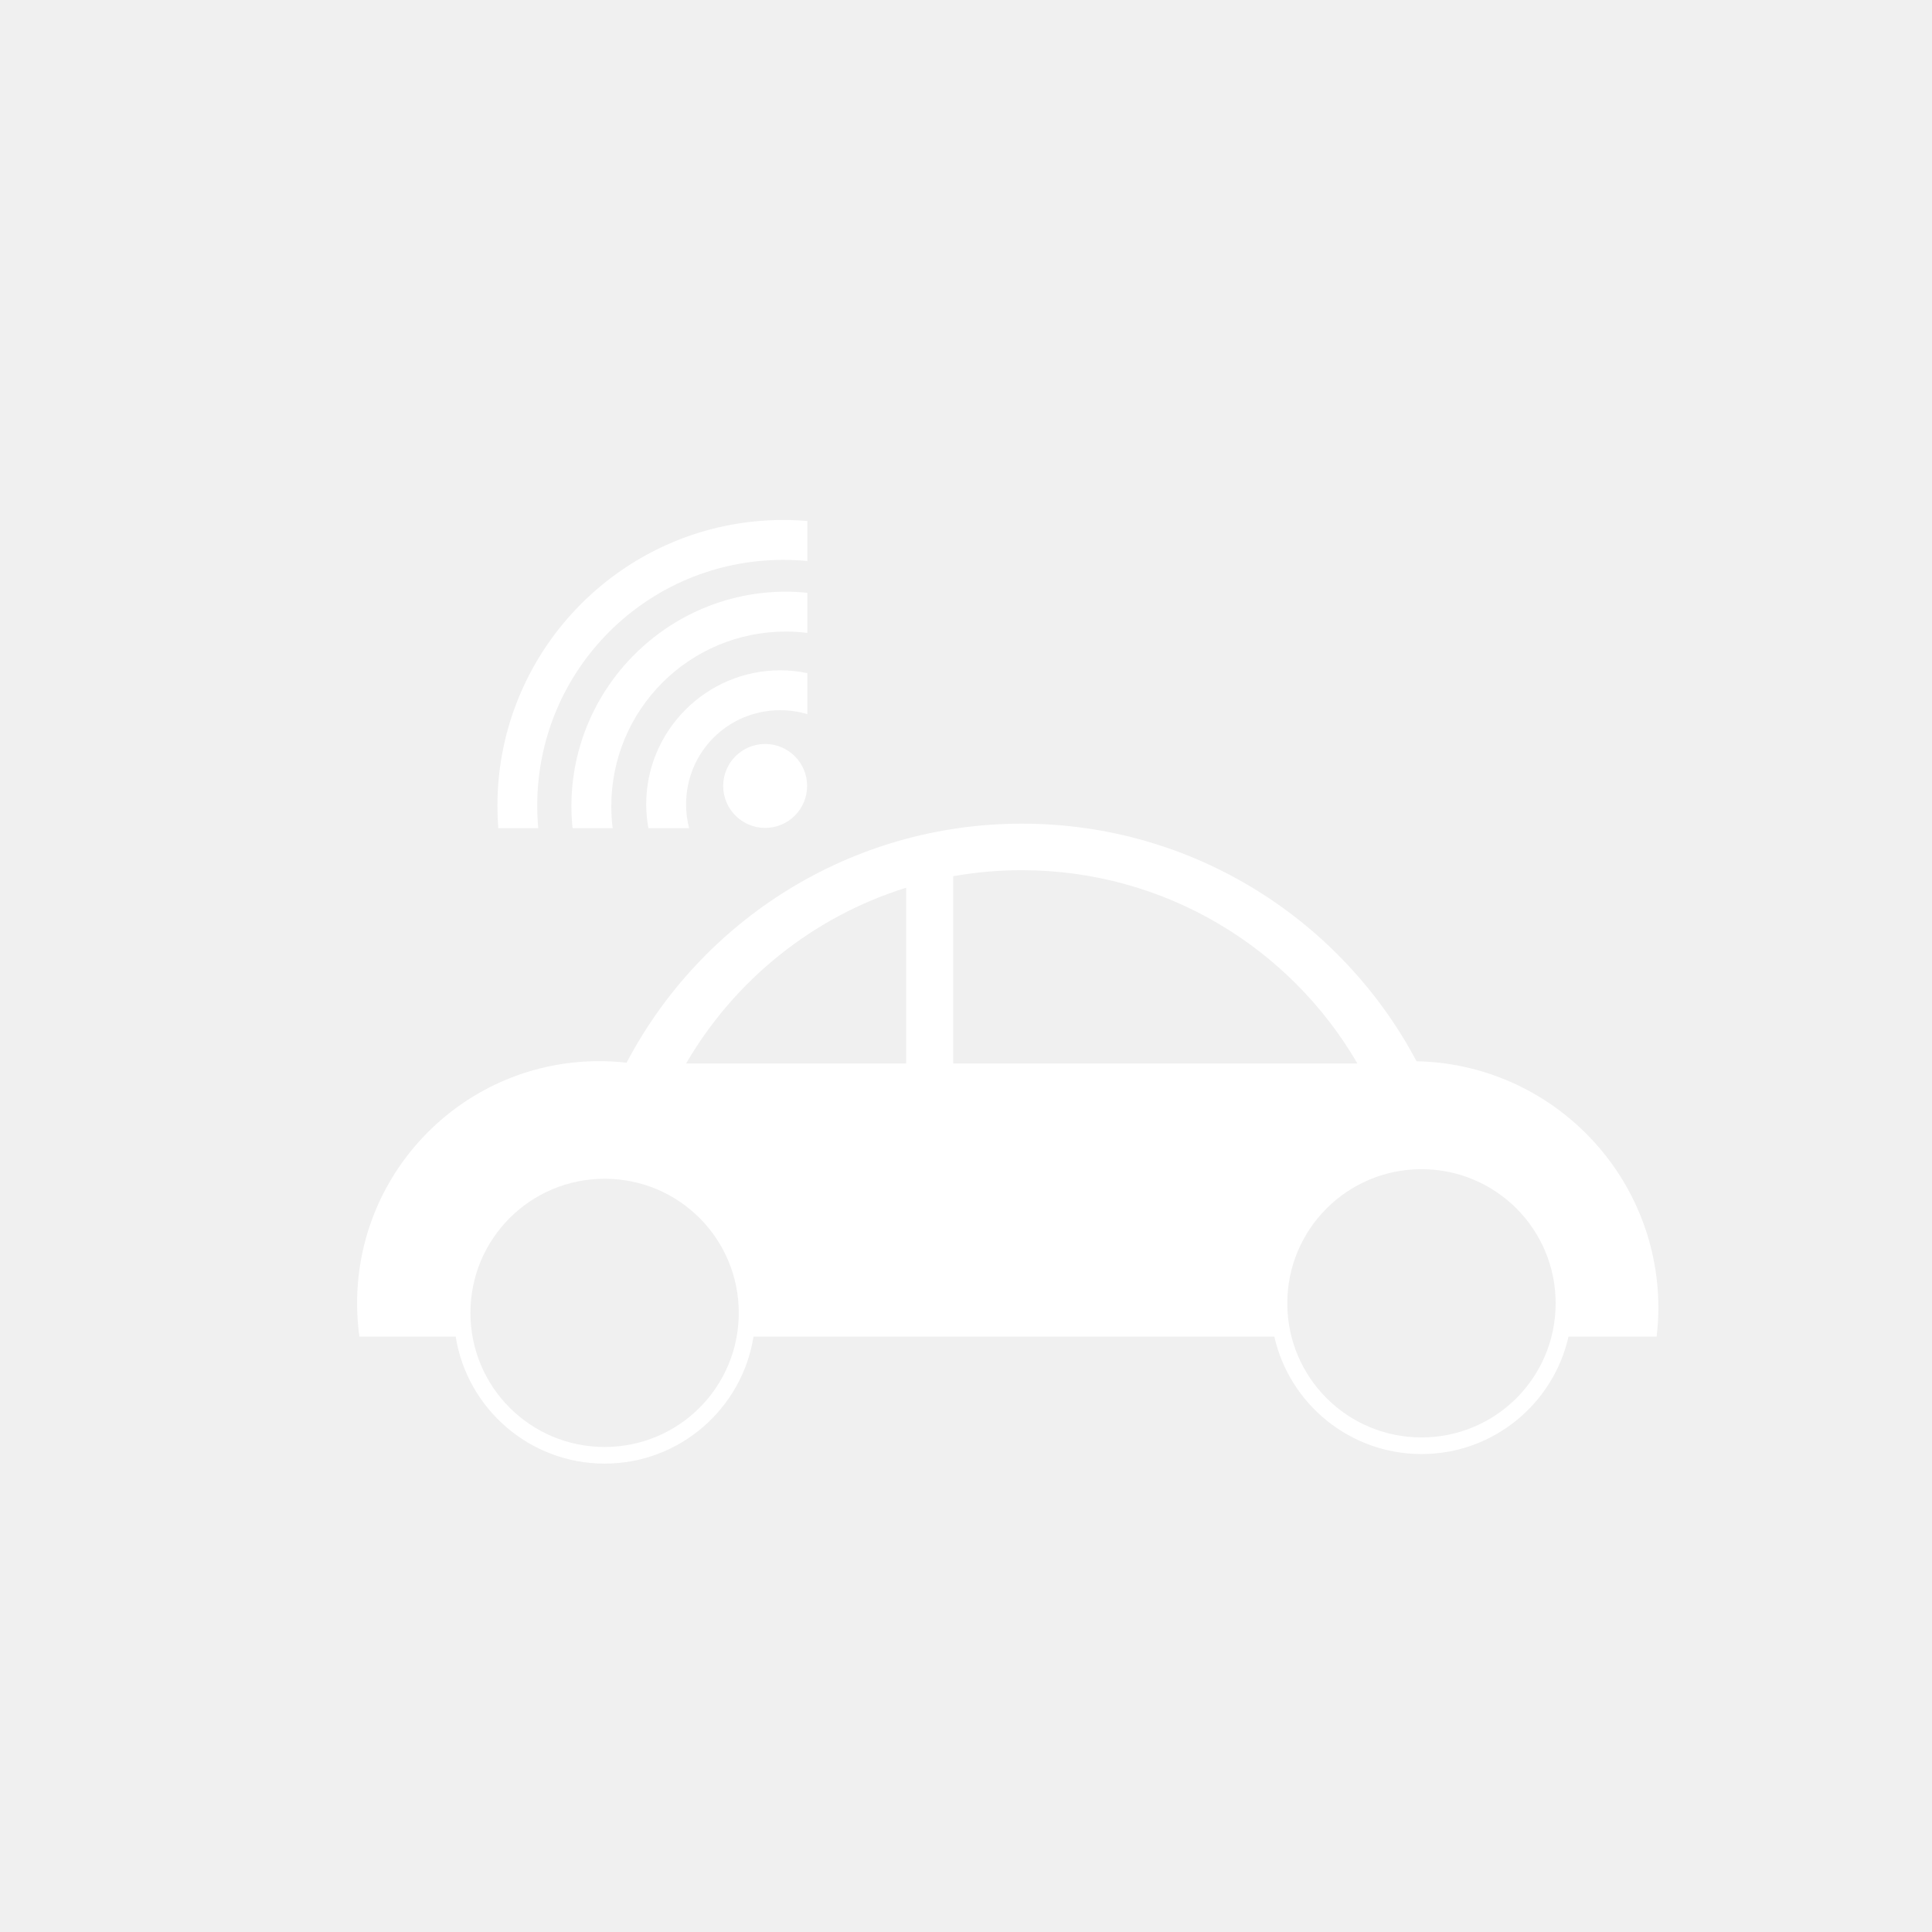
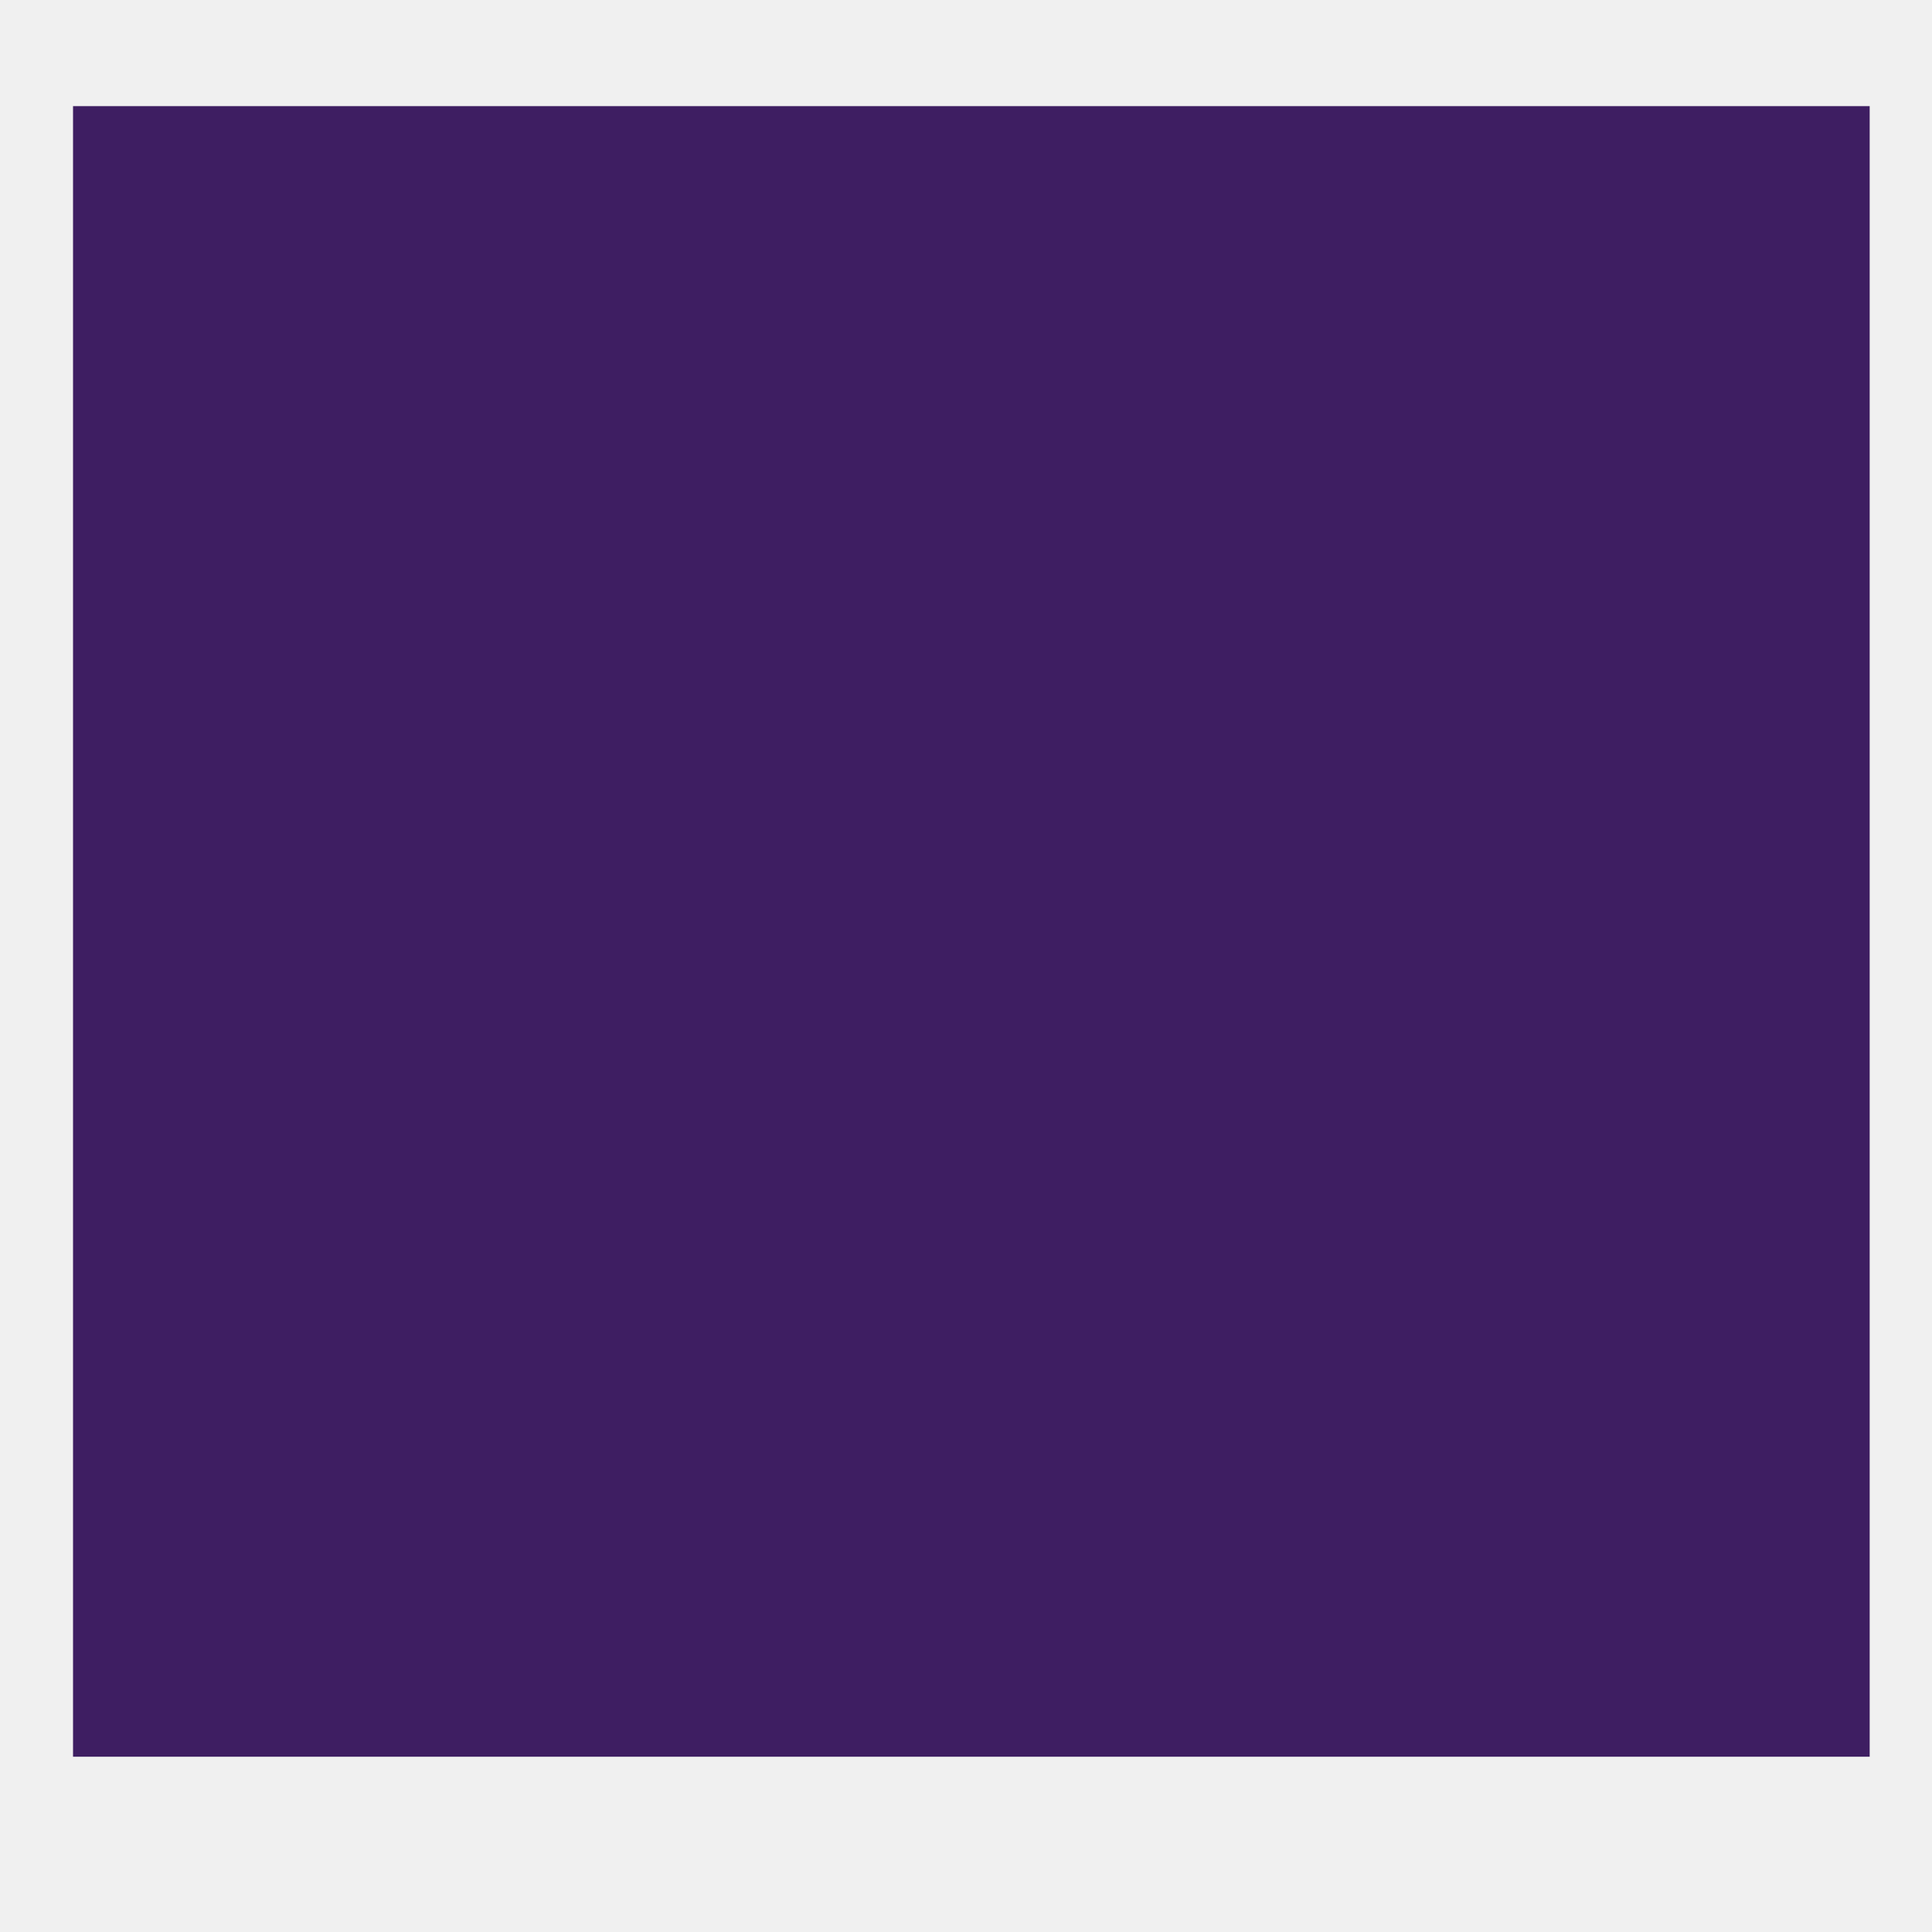
- <svg xmlns="http://www.w3.org/2000/svg" version="1.1" width="310" height="310" id="svg2">
+ <svg xmlns="http://www.w3.org/2000/svg" xmlns:ns1="http://www.openswatchbook.org/uri/2009/osb" width="310" height="310" id="svg2" version="1.1">
  <defs id="defs4">
-     <linearGradient id="linearGradient3808">
-       <stop id="stop3810" style="stop-color:#ffffff;stop-opacity:1" offset="0" />
+     <linearGradient id="linearGradient3808" ns1:paint="solid">
+       <stop style="stop-color:#ffffff;stop-opacity:1;" offset="0" id="stop3810" />
    </linearGradient>
  </defs>
-   <g transform="translate(0,-742.3622)" id="layer1">
-     <path d="m 125.691,825.796 c -25.3,0 -45.874,20.558 -45.874,45.858 0,1.208 0.041,2.399 0.133,3.584 l 6.418,0 c -0.106,-1.179 -0.167,-2.377 -0.167,-3.584 0,-21.84 17.65,-39.457 39.49,-39.457 1.297,0 2.586,0.062 3.851,0.183 l 0,-6.418 c -1.268,-0.106 -2.556,-0.167 -3.851,-0.167 z m 0.433,11.502 c -18.981,0 -34.439,15.458 -34.439,34.439 0,1.181 0.067,2.35 0.183,3.501 l 6.434,0 c -0.142,-1.147 -0.217,-2.314 -0.217,-3.501 0,-15.522 12.516,-28.038 28.038,-28.038 1.16,0 2.294,0.081 3.417,0.217 l 0,-6.434 c -1.124,-0.111 -2.265,-0.183 -3.417,-0.183 z m -0.933,12.619 c -11.842,0 -21.504,9.661 -21.504,21.504 0,1.304 0.126,2.576 0.35,3.817 l 6.534,0 c -0.315,-1.221 -0.483,-2.495 -0.483,-3.817 0,-8.383 6.72,-15.103 15.103,-15.103 1.511,0 2.977,0.227 4.351,0.633 l 0,-6.584 c -1.403,-0.289 -2.865,-0.45 -4.351,-0.45 z m -2.417,11.819 c -3.72,0 -6.734,3.015 -6.734,6.734 0,3.72 3.015,6.734 6.734,6.734 3.72,0 6.734,-3.015 6.734,-6.734 0,-3.72 -3.015,-6.734 -6.734,-6.734 z m 41.207,12.786 c -27.548,0 -51.461,15.555 -63.444,38.357 -1.441,-0.162 -2.899,-0.25 -4.384,-0.25 -21.464,0 -38.857,17.393 -38.857,38.857 0,1.806 0.128,3.594 0.367,5.334 l 15.453,0 c 1.828,11.546 11.85,20.387 23.904,20.387 12.054,0 22.062,-8.841 23.887,-20.387 l 13.752,0 52.459,0 17.353,0 c 2.432,10.79 12.103,18.853 23.621,18.853 11.518,0 21.158,-8.063 23.587,-18.853 l 14.136,0 c 0.172,-1.5 0.283,-3.021 0.283,-4.567 0,-21.61 -17.301,-39.169 -38.807,-39.607 -12.024,-22.672 -35.858,-38.123 -63.311,-38.123 z m -0.033,7.468 c 22.998,0 43.085,12.47 53.859,31.022 l -64.861,0 0,-30.055 c 3.574,-0.638 7.245,-0.967 11.002,-0.967 z m -18.57,2.817 c 0.005,-10e-4 0.011,10e-4 0.017,0 l 0,28.205 -35.306,0 c 7.744,-13.334 20.3,-23.526 35.289,-28.205 z m 82.714,45.158 c 11.905,0 21.52,9.615 21.52,21.52 0,11.905 -9.615,21.52 -21.52,21.52 -11.905,0 -21.537,-9.615 -21.537,-21.52 0,-11.905 9.632,-21.52 21.537,-21.52 z m -131.072,1.534 c 11.905,0 21.52,9.615 21.52,21.52 0,11.905 -9.615,21.52 -21.52,21.52 -11.905,0 -21.537,-9.615 -21.537,-21.52 0,-11.905 9.632,-21.52 21.537,-21.52 z" id="path3818" style="font-size:medium;font-style:normal;font-variant:normal;font-weight:normal;font-stretch:normal;text-indent:0;text-align:start;text-decoration:none;line-height:normal;letter-spacing:normal;word-spacing:normal;text-transform:none;direction:ltr;block-progression:tb;writing-mode:lr-tb;text-anchor:start;baseline-shift:baseline;color:#000000;fill:#ffffff;fill-opacity:1;stroke:none;stroke-width:19.246;marker:none;visibility:visible;display:inline;overflow:visible;enable-background:accumulate;font-family:Sans;-inkscape-font-specification:Sans" />
+   <g id="layer1" transform="translate(0,-742.3622)">
+     <path style="font-size:medium;font-style:normal;font-variant:normal;font-weight:normal;font-stretch:normal;text-indent:0;text-align:start;text-decoration:none;line-height:normal;letter-spacing:normal;word-spacing:normal;text-transform:none;direction:ltr;block-progression:tb;writing-mode:lr-tb;text-anchor:start;baseline-shift:baseline;color:#000000;fill:#ffffff;fill-opacity:1;stroke:none;stroke-width:19.246;marker:none;visibility:visible;display:inline;overflow:visible;enable-background:accumulate;font-family:Sans;-inkscape-font-specification:Sans" d="m 125.691,825.796 c -25.3,0 -45.874,20.558 -45.874,45.858 0,1.208 0.041,2.399 0.133,3.584 l 6.418,0 c -0.106,-1.179 -0.167,-2.377 -0.167,-3.584 0,-21.84 17.65,-39.457 39.49,-39.457 1.297,0 2.586,0.062 3.851,0.183 l 0,-6.418 c -1.268,-0.106 -2.556,-0.167 -3.851,-0.167 z m 0.433,11.502 c -18.981,0 -34.439,15.458 -34.439,34.439 0,1.181 0.067,2.35 0.183,3.501 l 6.434,0 c -0.142,-1.147 -0.217,-2.314 -0.217,-3.501 0,-15.522 12.516,-28.038 28.038,-28.038 1.16,0 2.294,0.081 3.417,0.217 l 0,-6.434 c -1.124,-0.111 -2.265,-0.183 -3.417,-0.183 z m -0.933,12.619 c -11.842,0 -21.504,9.661 -21.504,21.504 0,1.304 0.126,2.576 0.35,3.817 l 6.534,0 c -0.315,-1.221 -0.483,-2.495 -0.483,-3.817 0,-8.383 6.72,-15.103 15.103,-15.103 1.511,0 2.977,0.227 4.351,0.633 l 0,-6.584 c -1.403,-0.289 -2.865,-0.45 -4.351,-0.45 z m -2.417,11.819 c -3.72,0 -6.734,3.015 -6.734,6.734 0,3.72 3.015,6.734 6.734,6.734 3.72,0 6.734,-3.015 6.734,-6.734 0,-3.72 -3.015,-6.734 -6.734,-6.734 z m 41.207,12.786 c -27.548,0 -51.461,15.555 -63.444,38.357 -1.441,-0.162 -2.899,-0.25 -4.384,-0.25 -21.464,0 -38.857,17.393 -38.857,38.857 0,1.806 0.128,3.594 0.367,5.334 l 15.453,0 c 1.828,11.546 11.85,20.387 23.904,20.387 12.054,0 22.062,-8.841 23.887,-20.387 l 13.752,0 52.459,0 17.353,0 c 2.432,10.79 12.103,18.853 23.621,18.853 11.518,0 21.158,-8.063 23.587,-18.853 l 14.136,0 c 0.172,-1.5 0.283,-3.021 0.283,-4.567 0,-21.61 -17.301,-39.169 -38.807,-39.607 -12.024,-22.672 -35.858,-38.123 -63.311,-38.123 z m -0.033,7.468 c 22.998,0 43.085,12.47 53.859,31.022 l -64.861,0 0,-30.055 c 3.574,-0.638 7.245,-0.967 11.002,-0.967 z m -18.57,2.817 c 0.005,-10e-4 0.011,10e-4 0.017,0 l 0,28.205 -35.306,0 c 7.744,-13.334 20.3,-23.526 35.289,-28.205 z m 82.714,45.158 c 11.905,0 21.52,9.615 21.52,21.52 0,11.905 -9.615,21.52 -21.52,21.52 -11.905,0 -21.537,-9.615 -21.537,-21.52 0,-11.905 9.632,-21.52 21.537,-21.52 z m -131.072,1.534 c 11.905,0 21.52,9.615 21.52,21.52 0,11.905 -9.615,21.52 -21.52,21.52 -11.905,0 -21.537,-9.615 -21.537,-21.52 0,-11.905 9.632,-21.52 21.537,-21.52 z" id="path3818" />
+     <rect style="fill:#3e1e62;fill-opacity:1;stroke:none" id="rect3939" width="288.281" height="264.844" x="11.719" y="17.031" transform="translate(0,742.3622)" />
  </g>
</svg>
